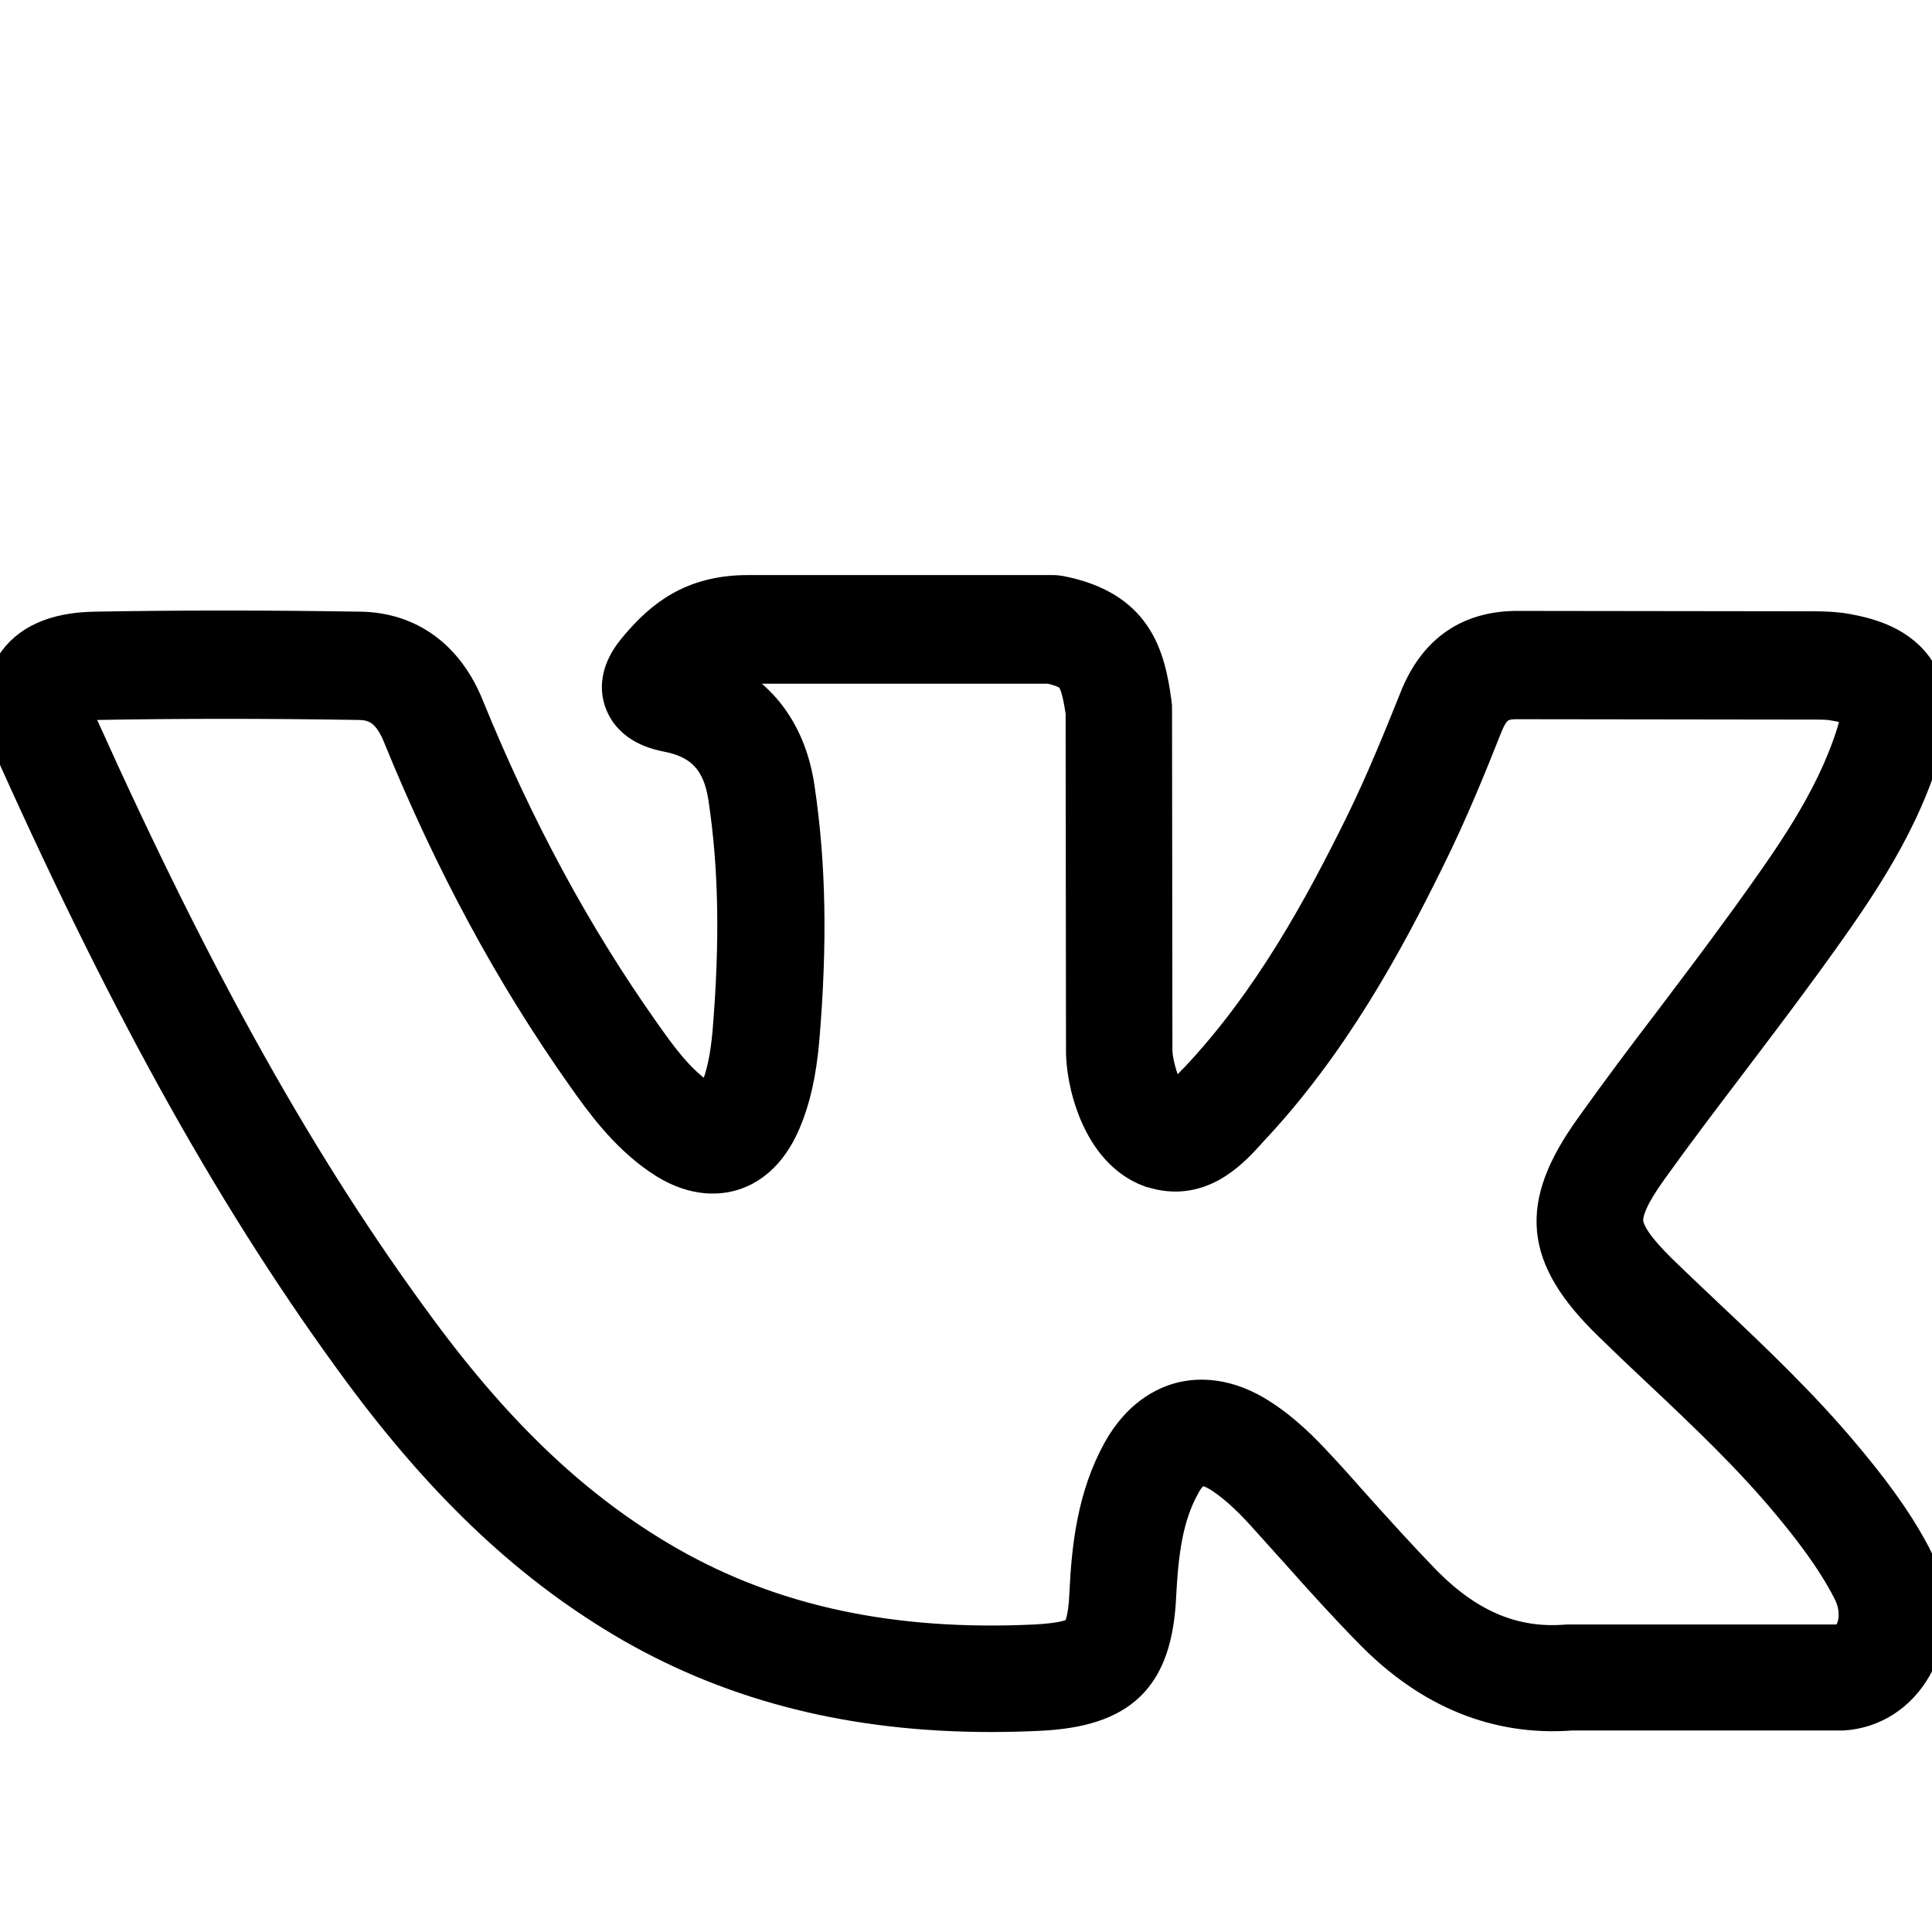
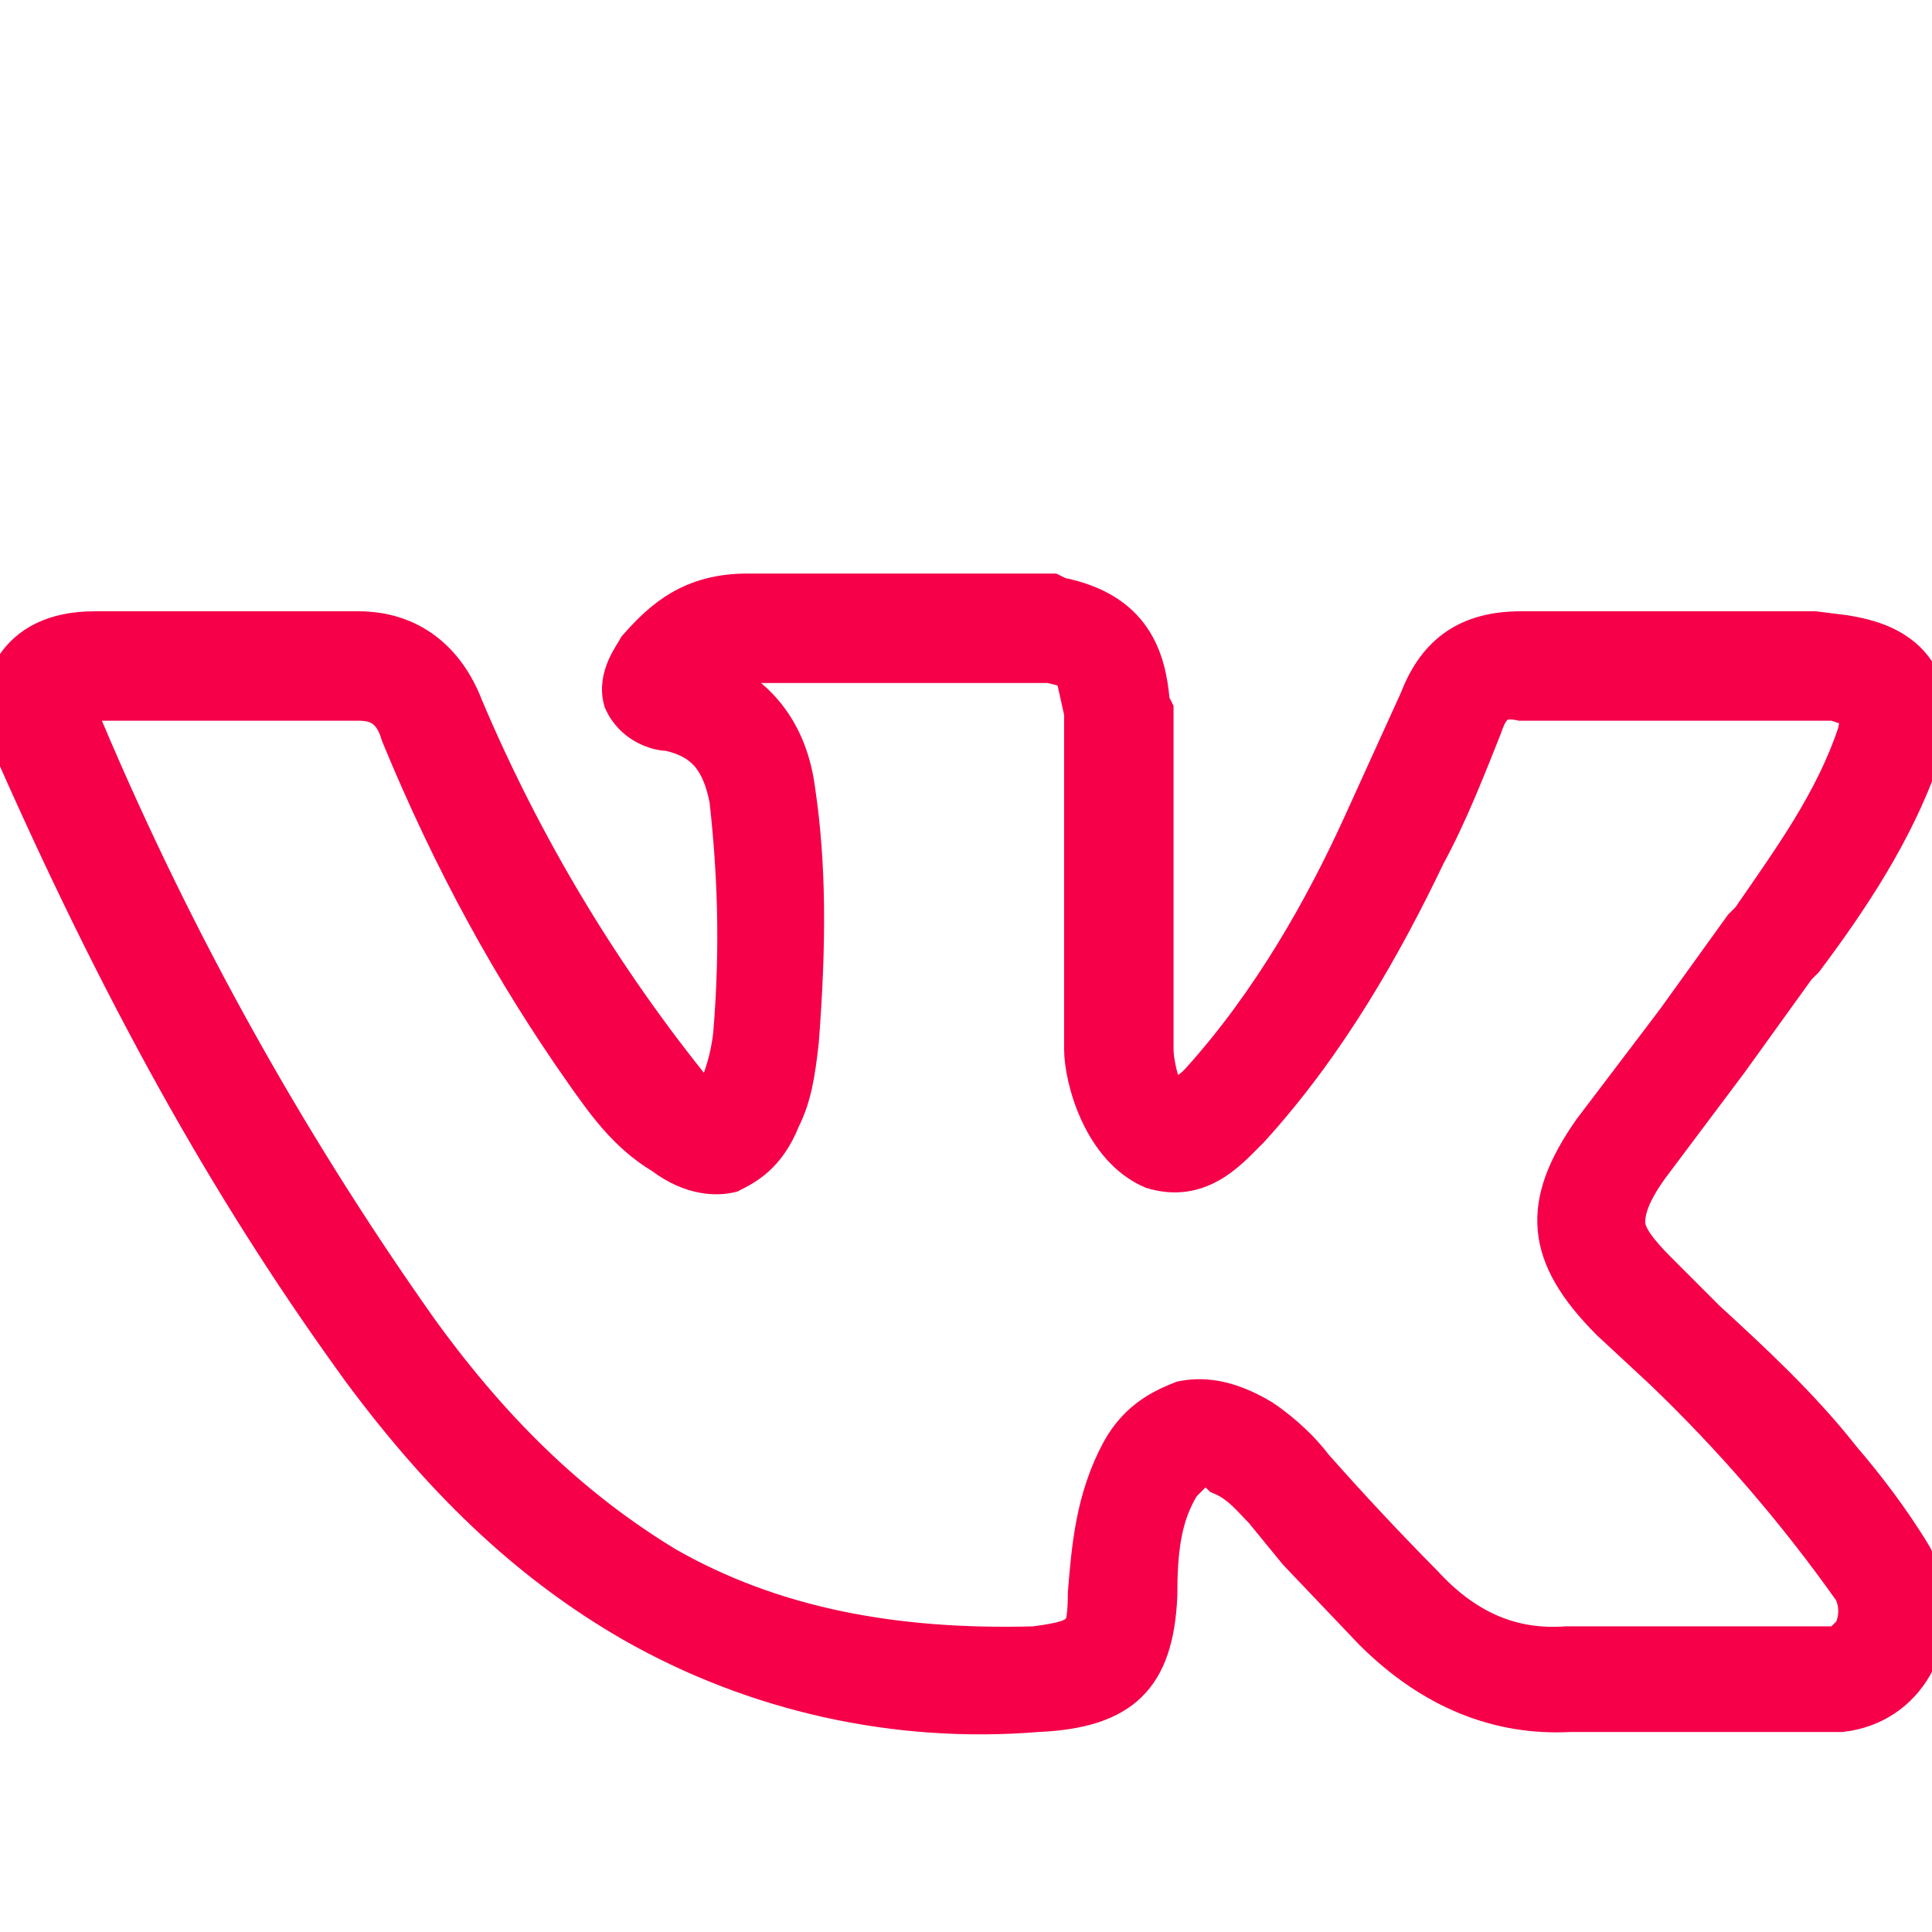
<svg xmlns="http://www.w3.org/2000/svg" viewBox="0 0 512 512">
-   <path stroke="#000" stroke-miterlimit="10" stroke-width="8" d="M489.2 385.6c-11.1-13.3-23.7-25.3-35.9-36.8-4.3-4.1-8.7-8.2-13-12.4-5.7-5.6-8.5-9.6-8.8-12.5s1.7-7.2 6.2-13.5c6.8-9.5 14-19 21-28.2 6.2-8.2 12.6-16.6 18.8-25.1l1.4-1.9c12-16.6 24.4-33.8 31-54.7 1.9-6 3.9-14.9-.9-22.7-4.8-7.8-13.6-10.1-19.8-11.2-3-.5-5.9-.6-8.6-.6l-77.8-.1c-13.5-.2-22.8 6.2-27.9 19-4.1 10.2-8.9 22.1-14.4 33.3-10.7 21.7-24.2 46.7-43.8 67.5l-.9.9c-1.3 1.4-3.5 3.8-4.6 4.3-2.1-1.3-4.6-9-4.5-13v-.3l-.1-89.9c0-.5 0-.9-.1-1.4-1.7-12.8-5.1-25.7-25.4-29.7-.7-.1-1.3-.2-2-.2h-80.9c-15.2 0-23.3 7-29.7 14.5-1.9 2.2-6.8 8.1-4.3 15.2 2.6 7.2 10.2 8.7 12.7 9.2 8.8 1.7 13.4 6.7 14.8 16.2 2.8 18.5 3.1 38.3 1.1 62.3-.6 6.4-1.6 11.3-3.4 15.4-.5 1.1-.9 1.8-1.2 2.2-.5-.2-1.2-.5-2.2-1.2-6.2-4.2-10.9-10.8-15.4-17.2-18-25.5-33.2-53.6-46.4-86-5.4-13.3-15.6-20.7-28.7-20.9-24.9-.4-48-.4-70.5 0-10.6.2-18 3.5-22.1 9.9s-3.9 14.6.4 24.3c31.2 69.4 59.5 119.8 91.8 163.6 22.8 30.8 45.7 52.2 72.1 67.4 27.8 15.9 59.1 23.7 95.4 23.7 4.1 0 8.3-.1 12.6-.3 22.4-1 31.5-9.9 32.5-31.8.6-11.5 1.8-20.9 6.3-29 1.2-2.3 2.7-3.8 3.8-4.1 1.2-.3 3.3.4 5.6 1.9 4.2 2.8 7.9 6.5 10.9 9.8s6.1 6.8 9.1 10.1c6.3 7.1 12.9 14.4 19.8 21.4 15.5 15.8 33.5 23.1 53.3 21.6h71.9c8.2-.5 15.3-5.1 19.5-12.5 5-8.9 4.9-20.2-.2-30.1-5.3-10.1-12.3-19-18.5-26.4zm1 46.8c-1 1.7-2.2 2.1-2.8 2.1h-72c-14 1.2-25.9-3.8-37.5-15.5-6.5-6.7-12.9-13.8-19.1-20.7-3-3.4-6.1-6.9-9.3-10.3-3.9-4.2-8.7-9.1-14.9-13.1-9.2-6-16.9-5.8-21.7-4.6-4.7 1.2-11.5 4.6-16.7 14-6.7 12.2-8.2 25.4-8.8 37.9-.3 7.6-1.6 9.6-2.2 10.1-.7.7-3.1 1.8-10.9 2.2-37.8 1.8-69.5-5-96.9-20.7-23.9-13.7-44.8-33.3-65.8-61.8-31.4-42.5-59-91.8-89.6-159.8-1.1-2.5-1.5-4-1.5-4.8.8-.3 2.3-.6 5-.6 22.2-.4 45.1-.4 69.8 0 3.4.1 7.2 1.1 10.1 8.2 13.8 33.9 29.7 63.3 48.6 90.1 5 7.1 11.3 15.9 20.5 22.2 8.4 5.8 15.3 5.5 19.5 4.3 4.3-1.2 10.2-4.7 14.2-14.1 2.6-6.1 4.1-12.9 4.9-21.6 2.2-25.7 1.8-47-1.2-67.1-2.1-14.4-9.6-24.8-21.3-30.1 2.1-1.1 4.4-1.5 7.7-1.5h79.9c4.5 1 5.4 2.2 5.7 2.6 1.3 1.7 2 5.8 2.5 9l.1 89.1c-.2 8.5 4 27.5 18.1 32.7.1 0 .2.1.4.1 12.9 4.2 21.4-4.9 25.9-9.8l.8-.9c21.5-22.8 36-49.5 47.3-72.5 5.9-11.9 10.9-24.2 15.1-34.8 2.1-5.3 4-6.2 8.6-6.1h.2l77.9.1c1.8 0 3.7 0 5.2.3 3.7.6 5.2 1.4 5.7 1.7.1.6 0 2.3-1.1 5.8-5.7 17.8-16.6 32.9-28.1 48.9l-1.4 1.9c-6 8.3-12.4 16.7-18.5 24.8-7.1 9.3-14.4 19-21.3 28.7-14.8 20.7-13.5 34.4 5 52.4 4.4 4.3 8.8 8.5 13.2 12.6 12.3 11.6 23.9 22.6 34.2 35 5.4 6.5 11.6 14.4 16 23 2.3 4.4 1.7 8.5.5 10.6z" />
+   <path fill="#f50049" stroke="#f50049" stroke-miterlimit="10" stroke-width="8" d="M489 386c-11-14-24-26-36-37l-13-13c-5-5-8-9-8-12s1-7 6-14l21-28 18-25 2-2c12-16 24-34 31-54 2-6 4-15-1-23s-14-10-20-11l-8-1h-78c-14 0-23 6-28 19l-15 33c-10 22-24 47-43 68l-1 1-5 4c-2-1-4-9-4-13v-90l-1-2c-1-12-5-25-25-29l-2-1h-81c-15 0-23 7-30 15-1 2-6 8-4 15 3 7 10 9 13 9 9 2 13 7 15 17 2 18 3 38 1 62a50 50 0 0 1-5 17l-2-1a425 425 0 0 1-62-103c-5-13-15-21-29-21H25c-11 0-18 4-22 10s-4 15 0 24c31 70 60 120 92 164 23 31 46 52 72 67a187 187 0 0 0 108 24c23-1 32-10 33-32 0-12 1-21 6-29l4-4c1-1 3 0 5 2 5 2 8 6 11 9l9 11 20 21c16 16 34 23 53 22h72c9-1 16-6 20-13 5-9 5-20 0-30-6-10-13-19-19-26zm1 46l-3 3h-72c-14 1-26-4-37-16a743 743 0 0 1-29-31c-3-4-8-9-14-13-10-6-17-6-22-5-5 2-12 5-17 14-7 13-8 26-9 38 0 8-1 10-2 10-1 1-3 2-11 3-37 1-69-5-97-21-23-14-44-33-65-62a845 845 0 0 1-91-165h74c4 0 8 1 10 8 14 34 30 63 49 90 5 7 11 16 21 22 8 6 15 6 19 5 4-2 10-5 14-15 3-6 4-12 5-21 2-26 2-47-1-67-2-15-10-25-21-30l7-2h80c5 1 6 2 6 3l2 9v89c0 8 5 27 19 33 13 4 21-5 26-10l1-1c21-23 36-50 47-73 6-11 11-24 15-34 2-6 4-7 9-6h83l6 2-1 5c-6 18-17 33-28 49l-2 2-18 25-22 29c-14 20-13 34 5 52l14 13a402 402 0 0 1 50 58c2 4 1 8 0 10z" />
</svg>
